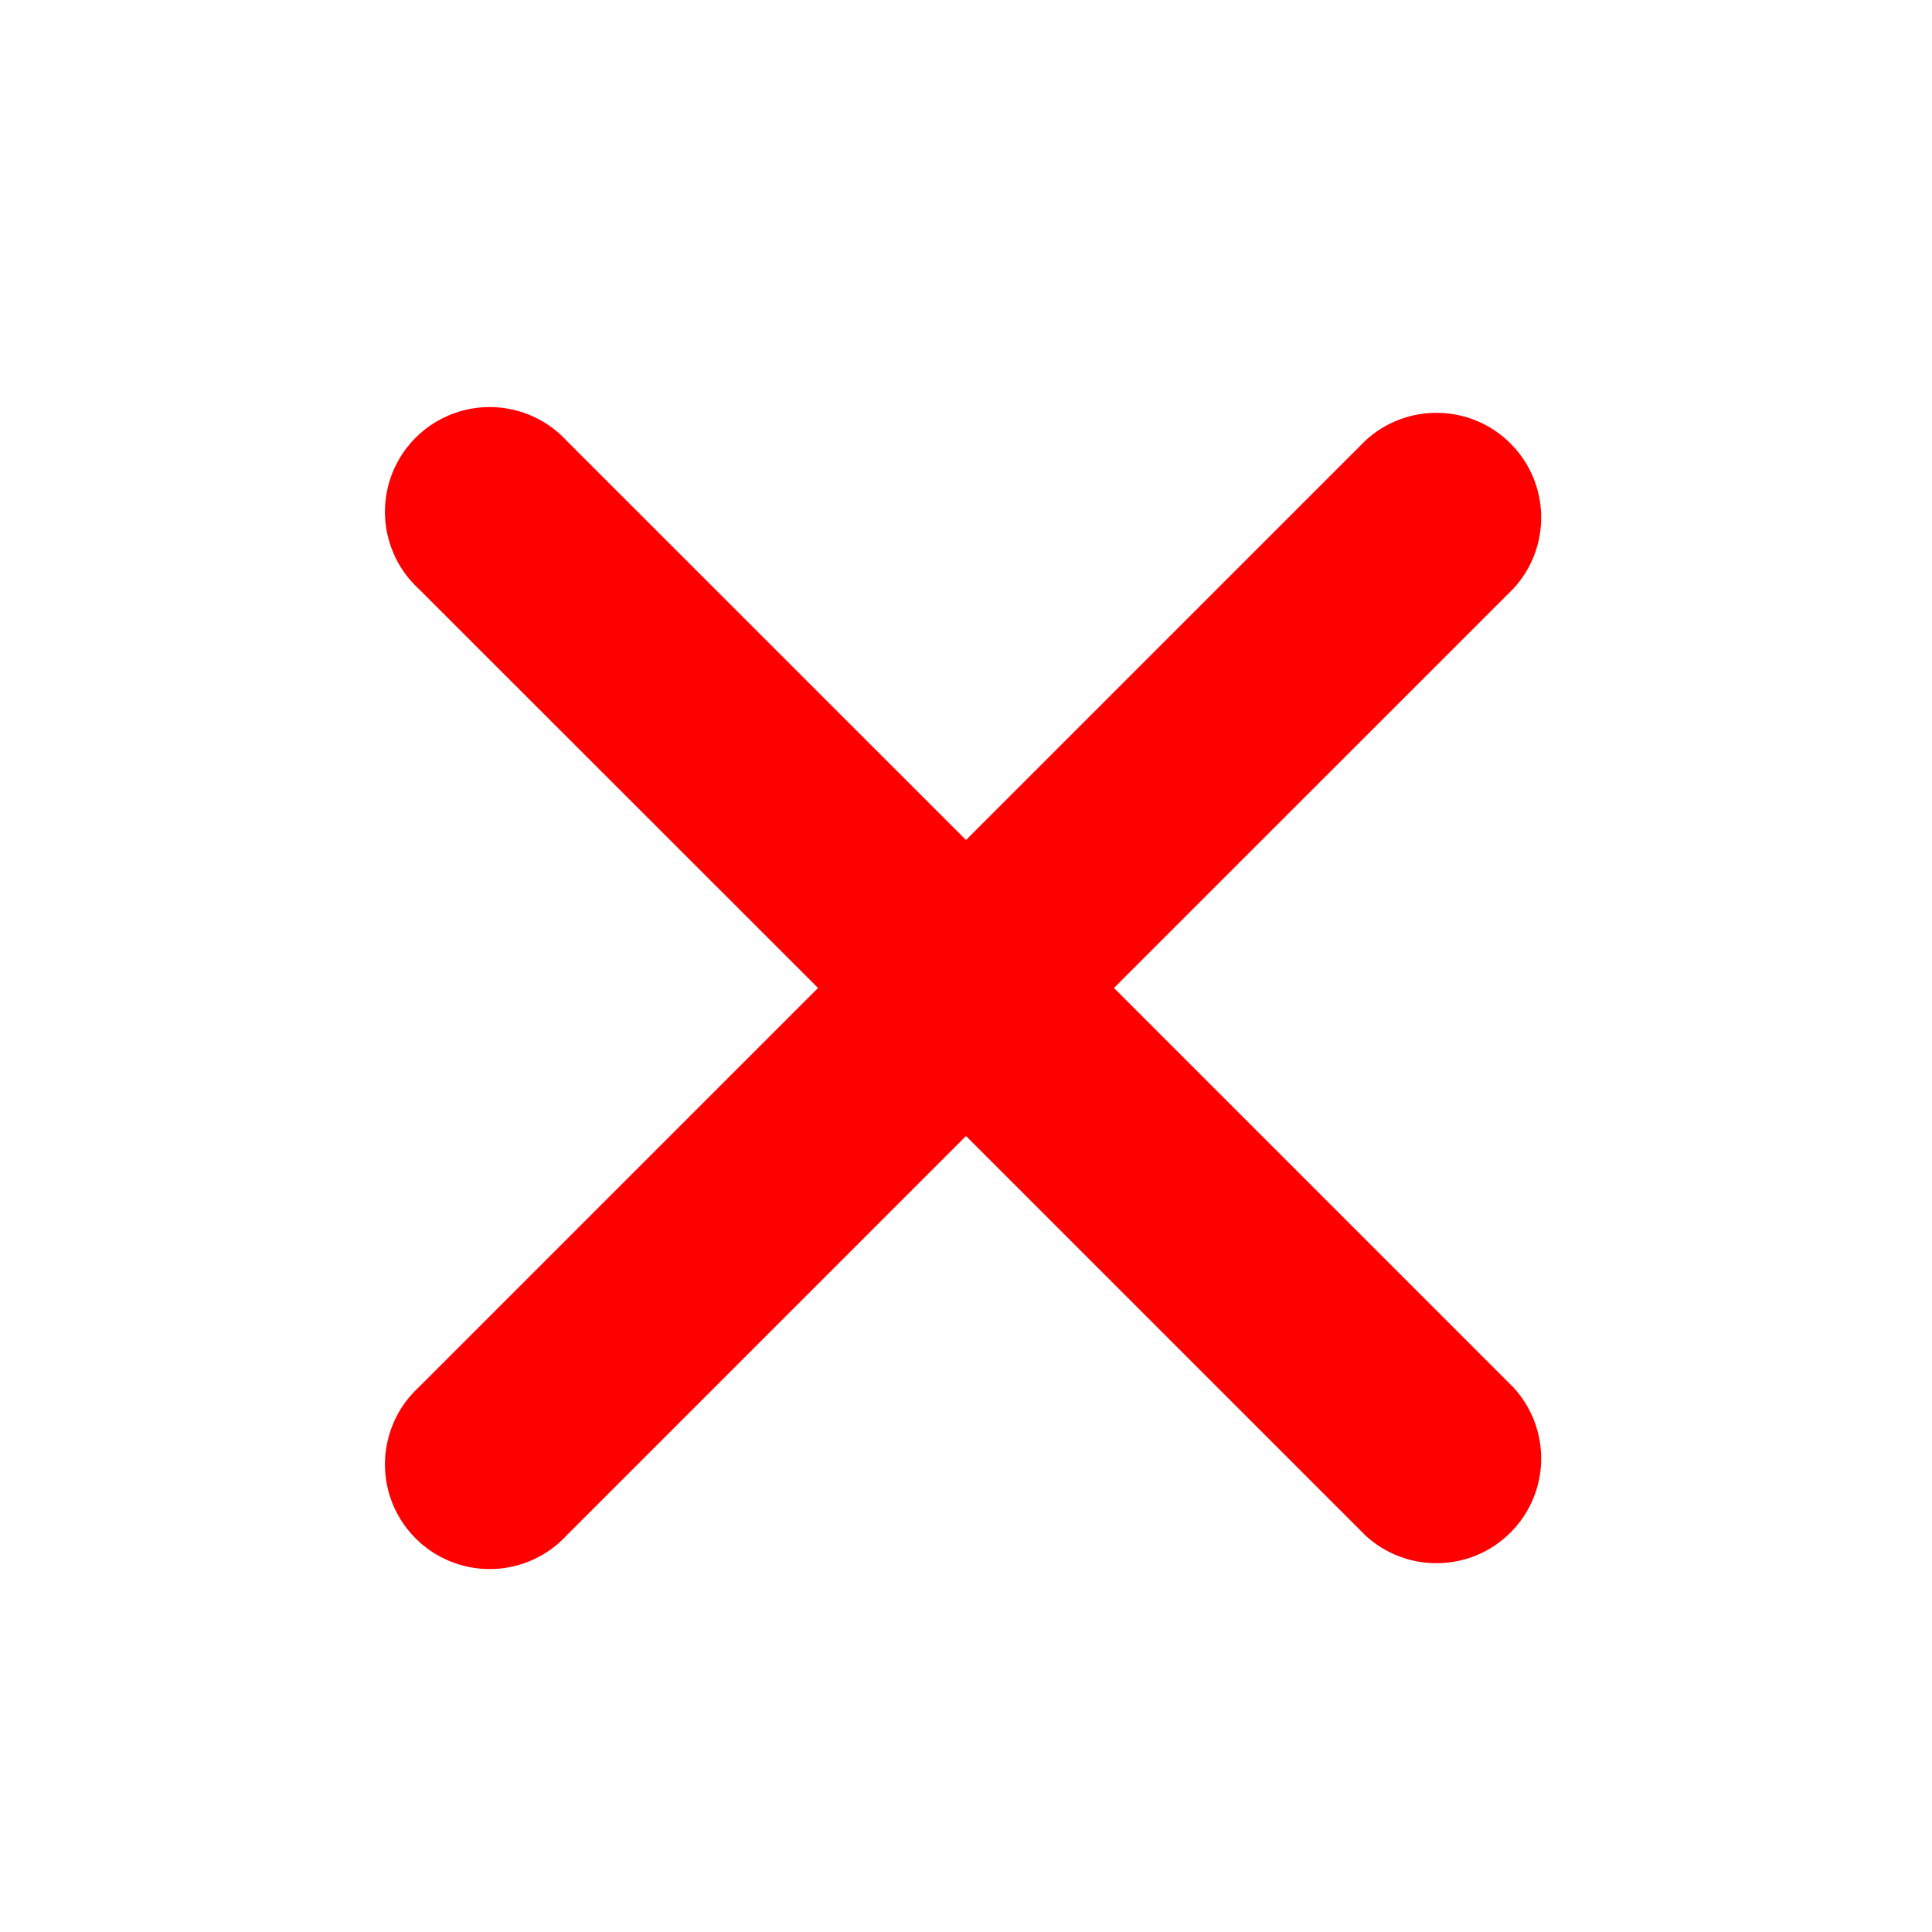
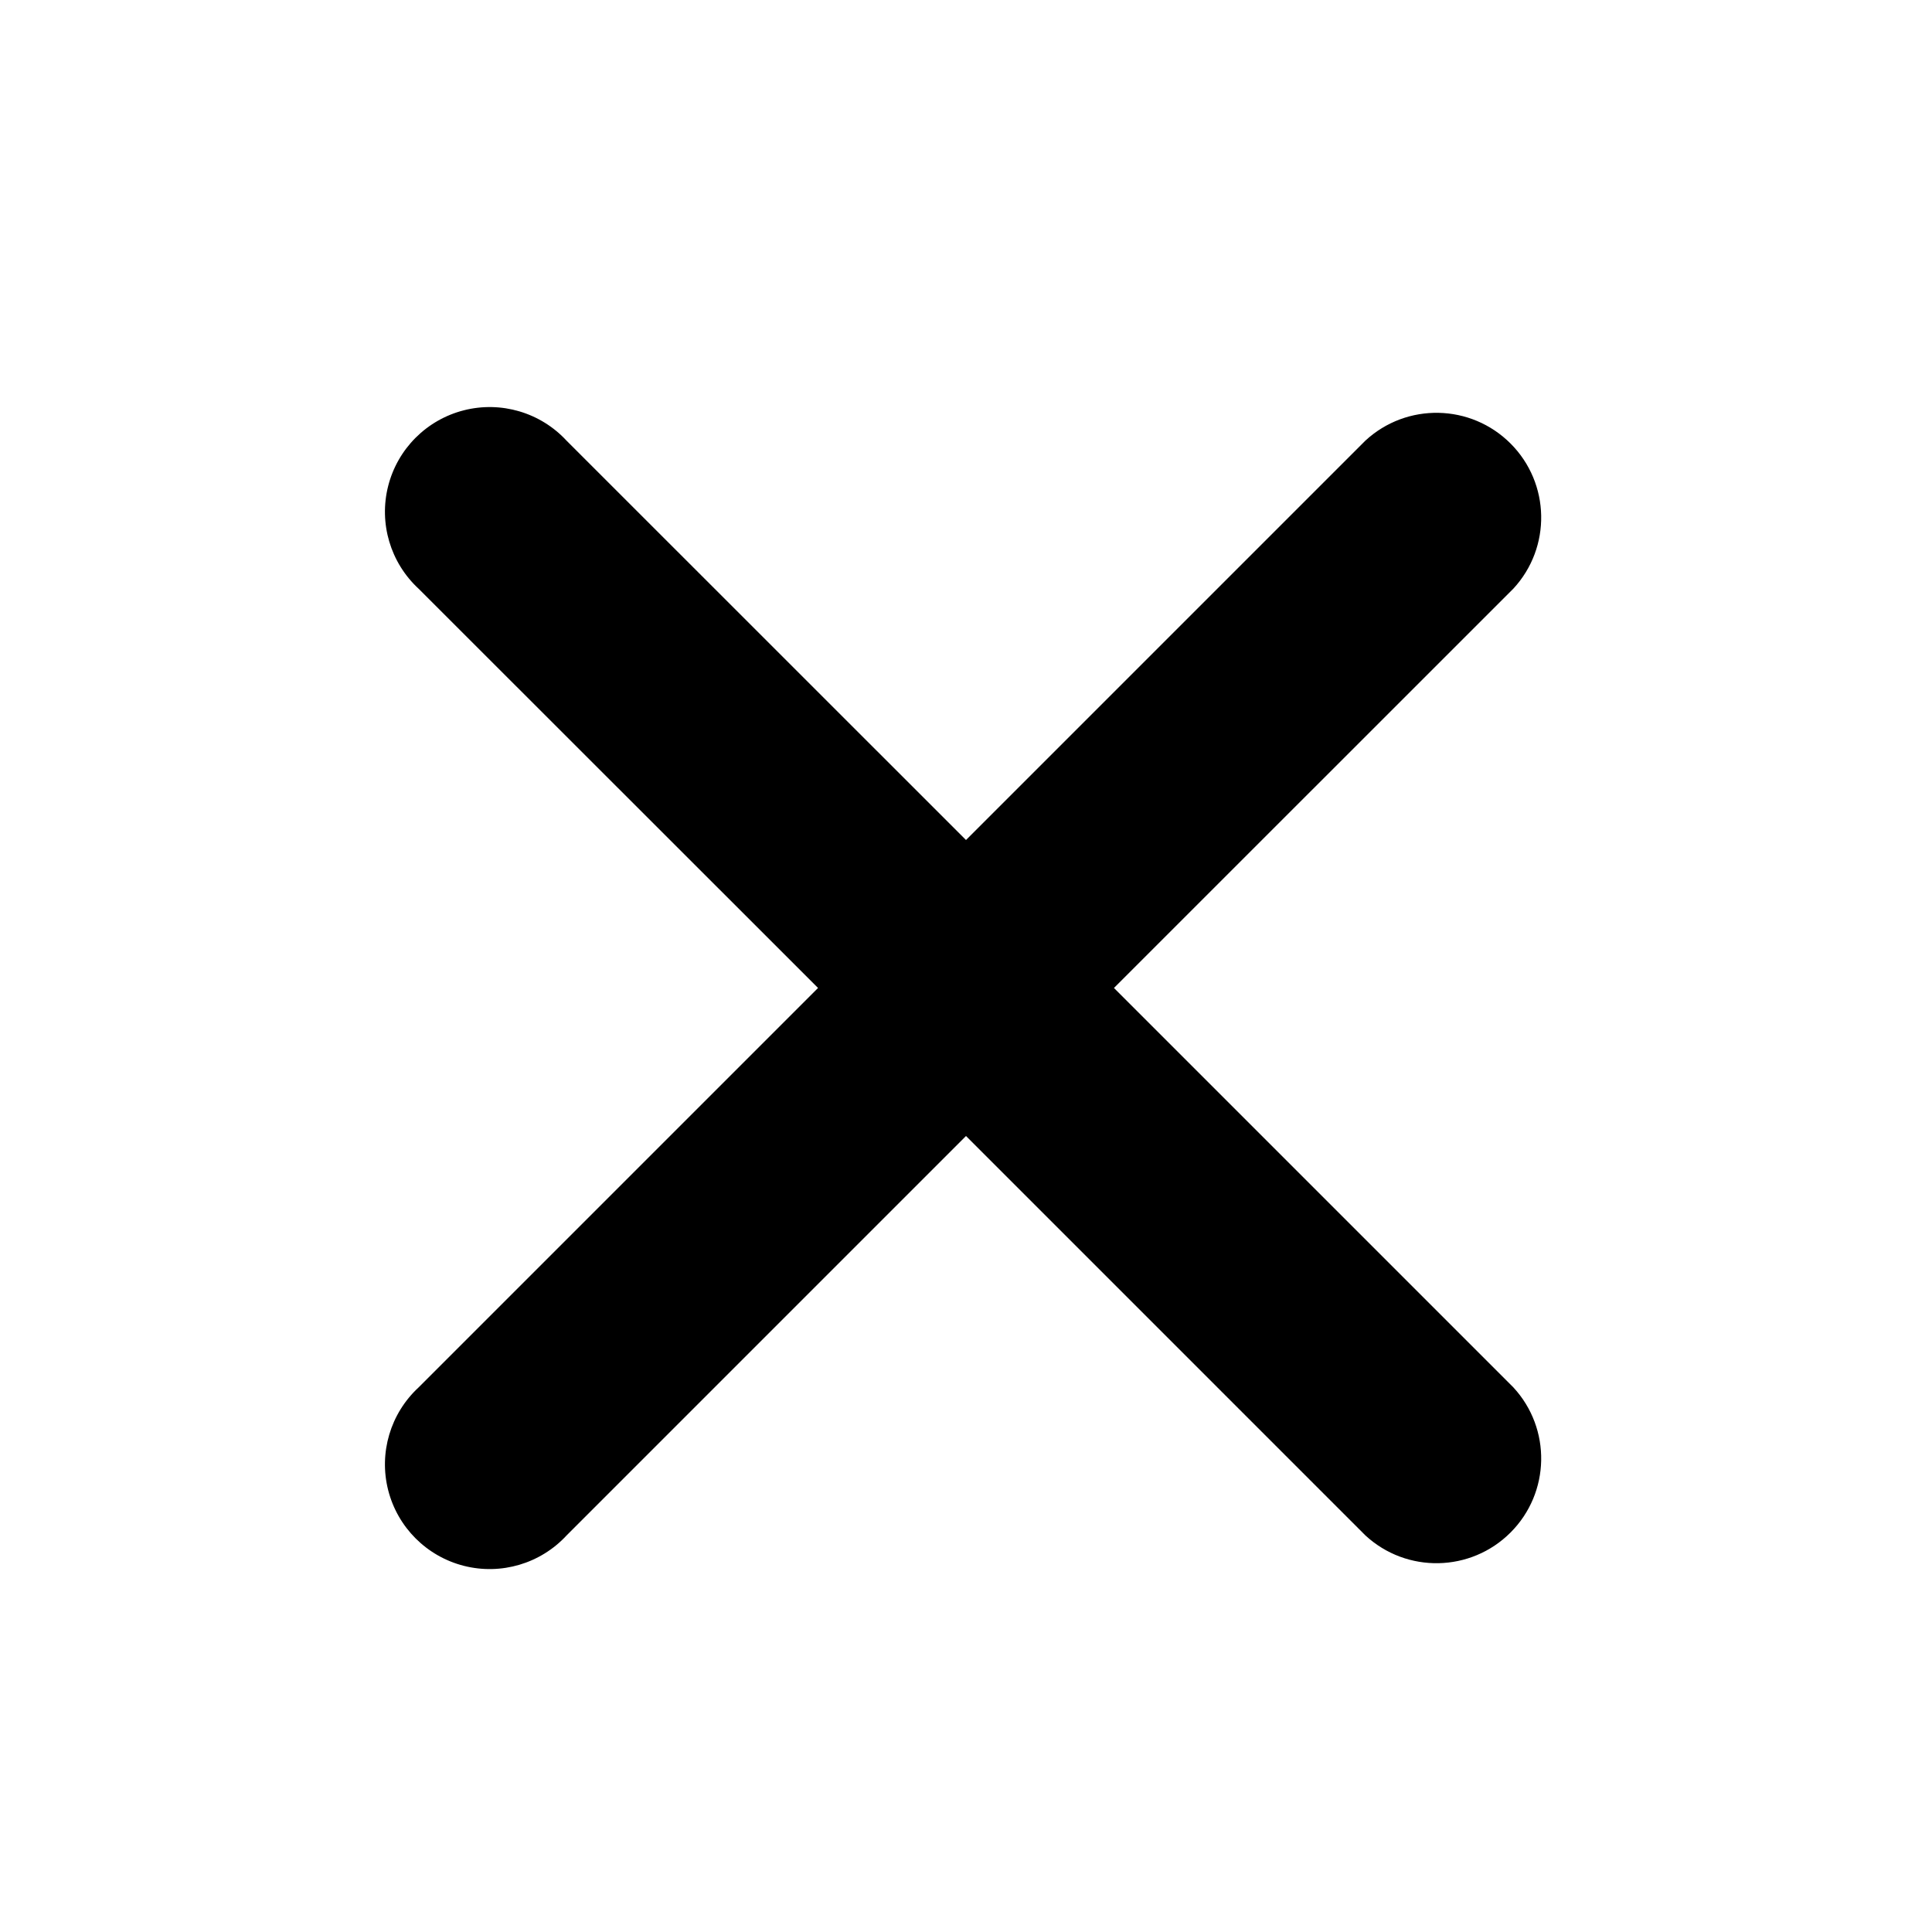
- <svg xmlns="http://www.w3.org/2000/svg" fill="red" id="Delete" width="800px" height="800px" viewBox="-3.5 0 19 19" class="cf-icon-svg">
+ <svg xmlns="http://www.w3.org/2000/svg" fill="black" id="Delete" width="800px" height="800px" viewBox="-3.5 0 19 19" class="cf-icon-svg">
  <path d="M11.383 13.644A1.03 1.03 0 0 1 9.928 15.1L6 11.172 2.072 15.1a1.03 1.03 0 1 1-1.455-1.456l3.928-3.928L.617 5.79a1.03 1.03 0 1 1 1.455-1.456L6 8.261l3.928-3.928a1.03 1.03 0 0 1 1.455 1.456L7.455 9.716z" />
</svg>
